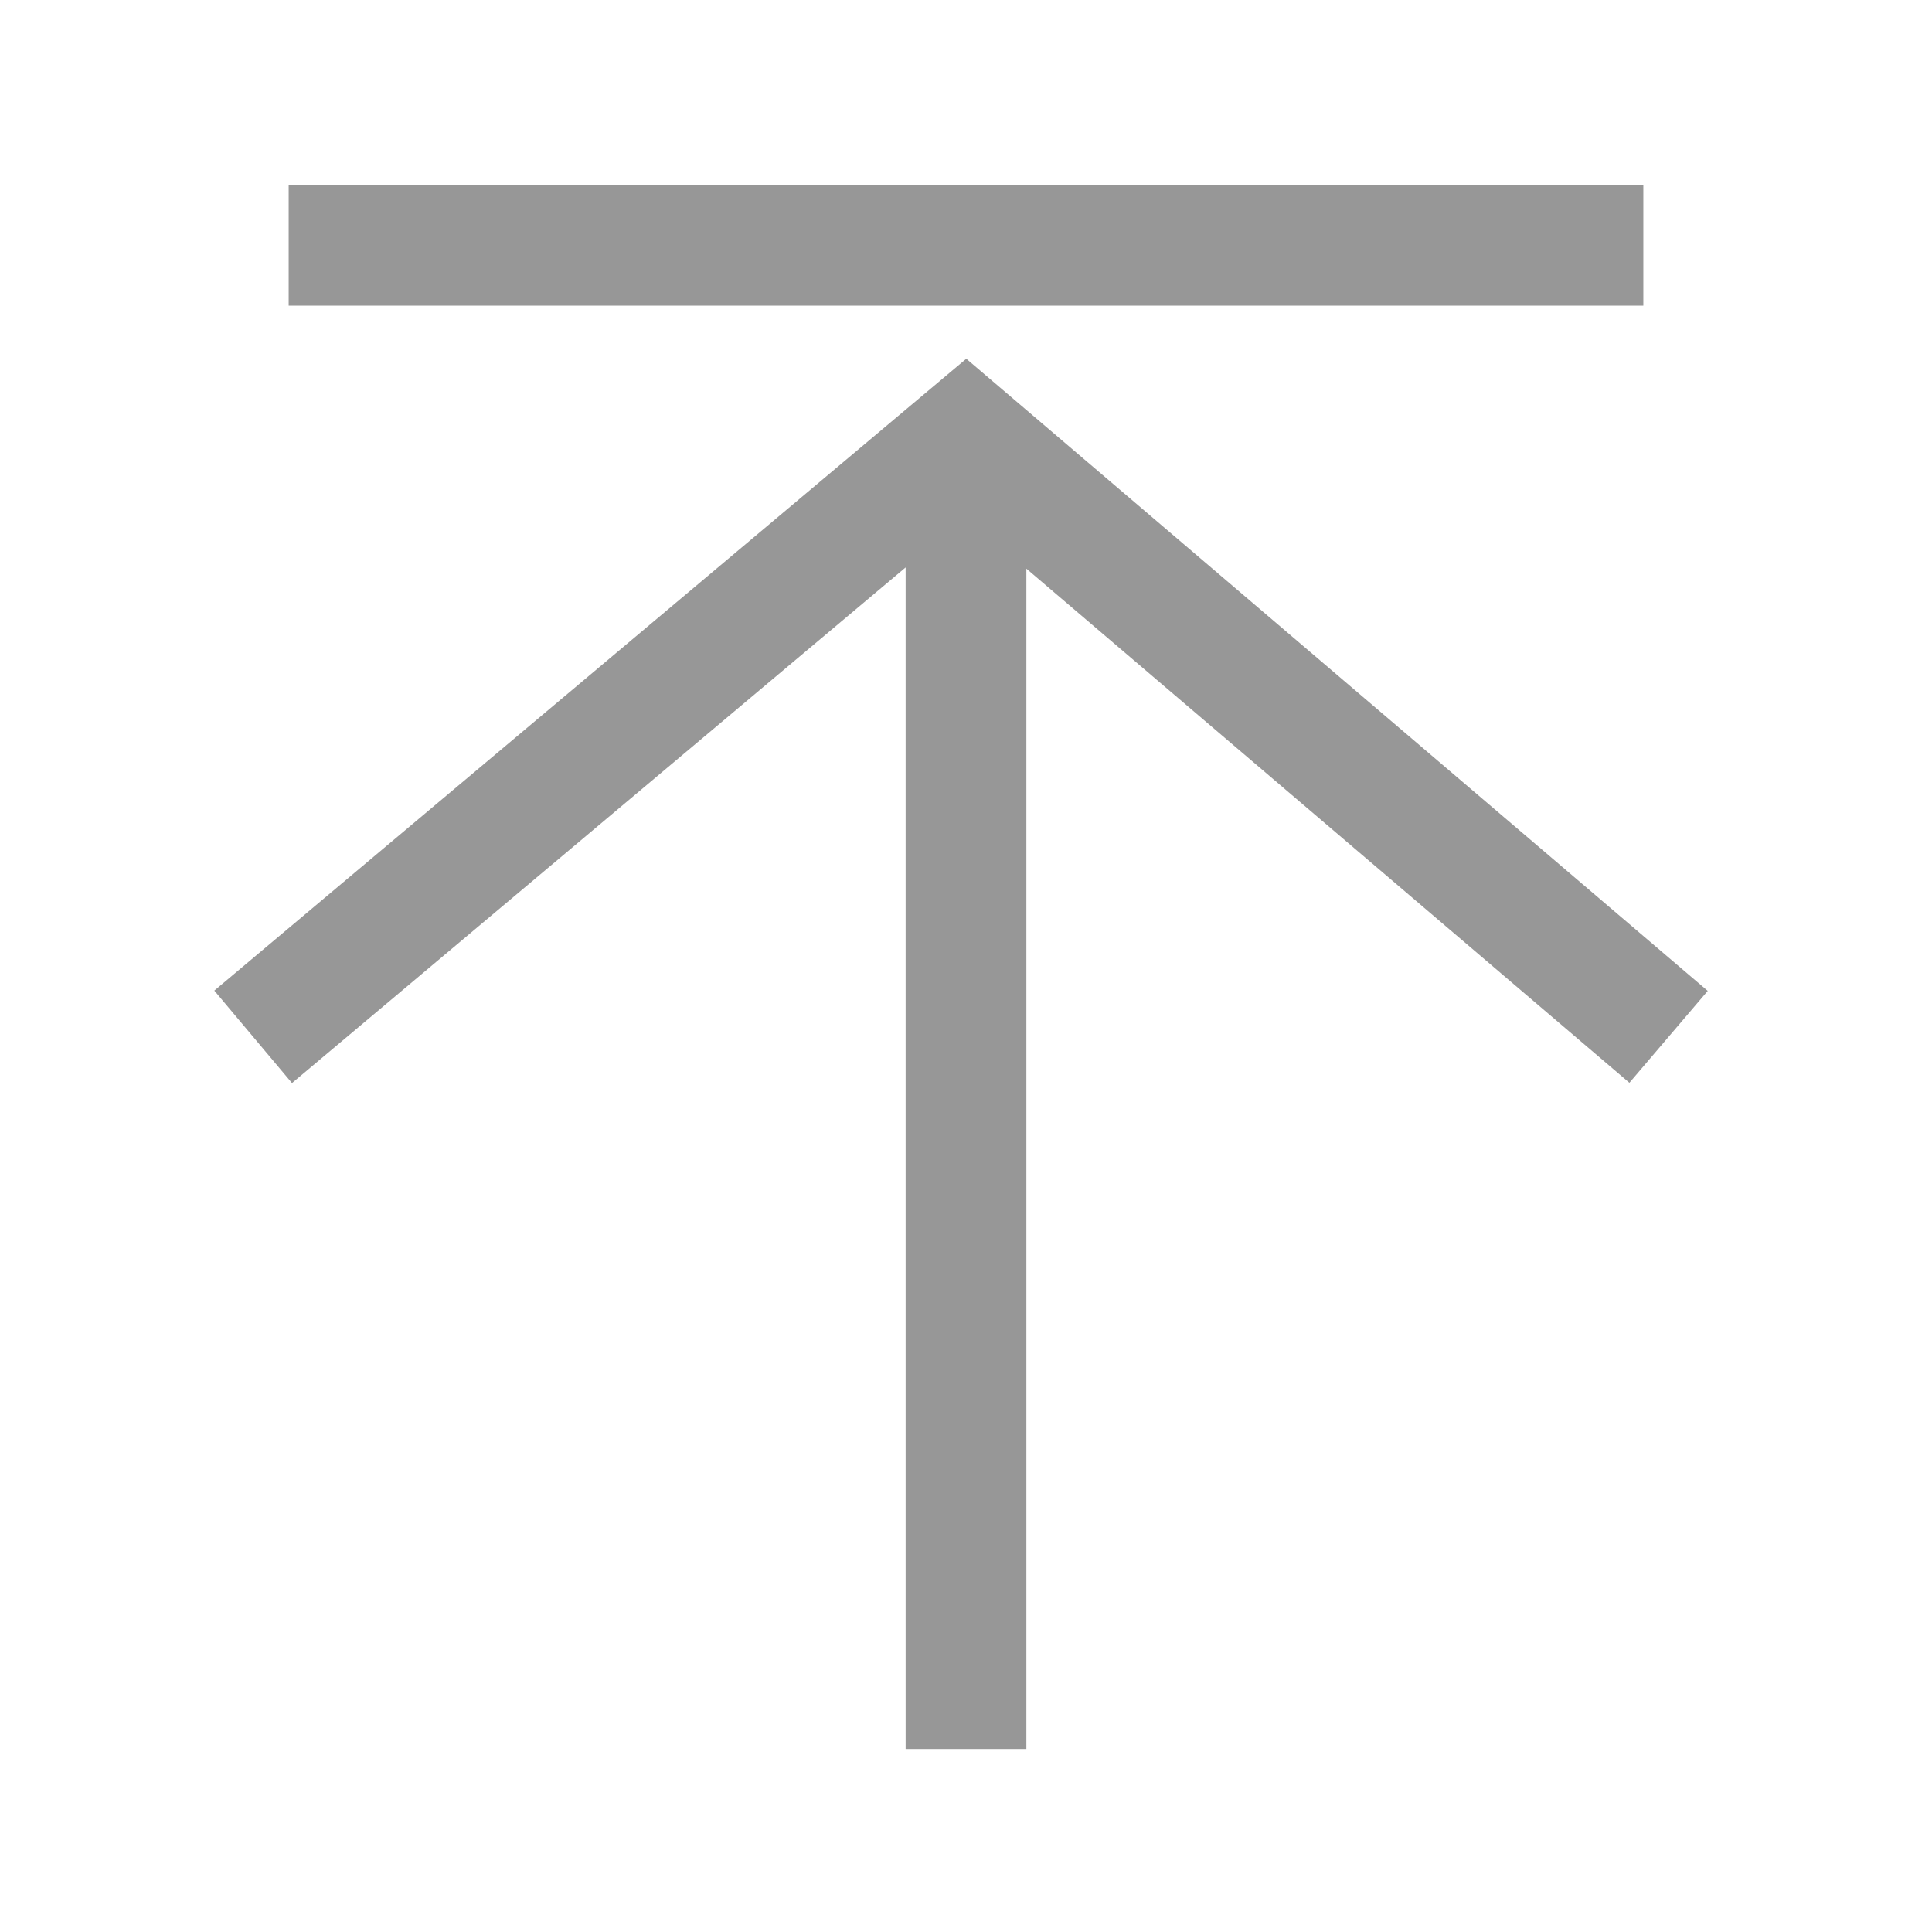
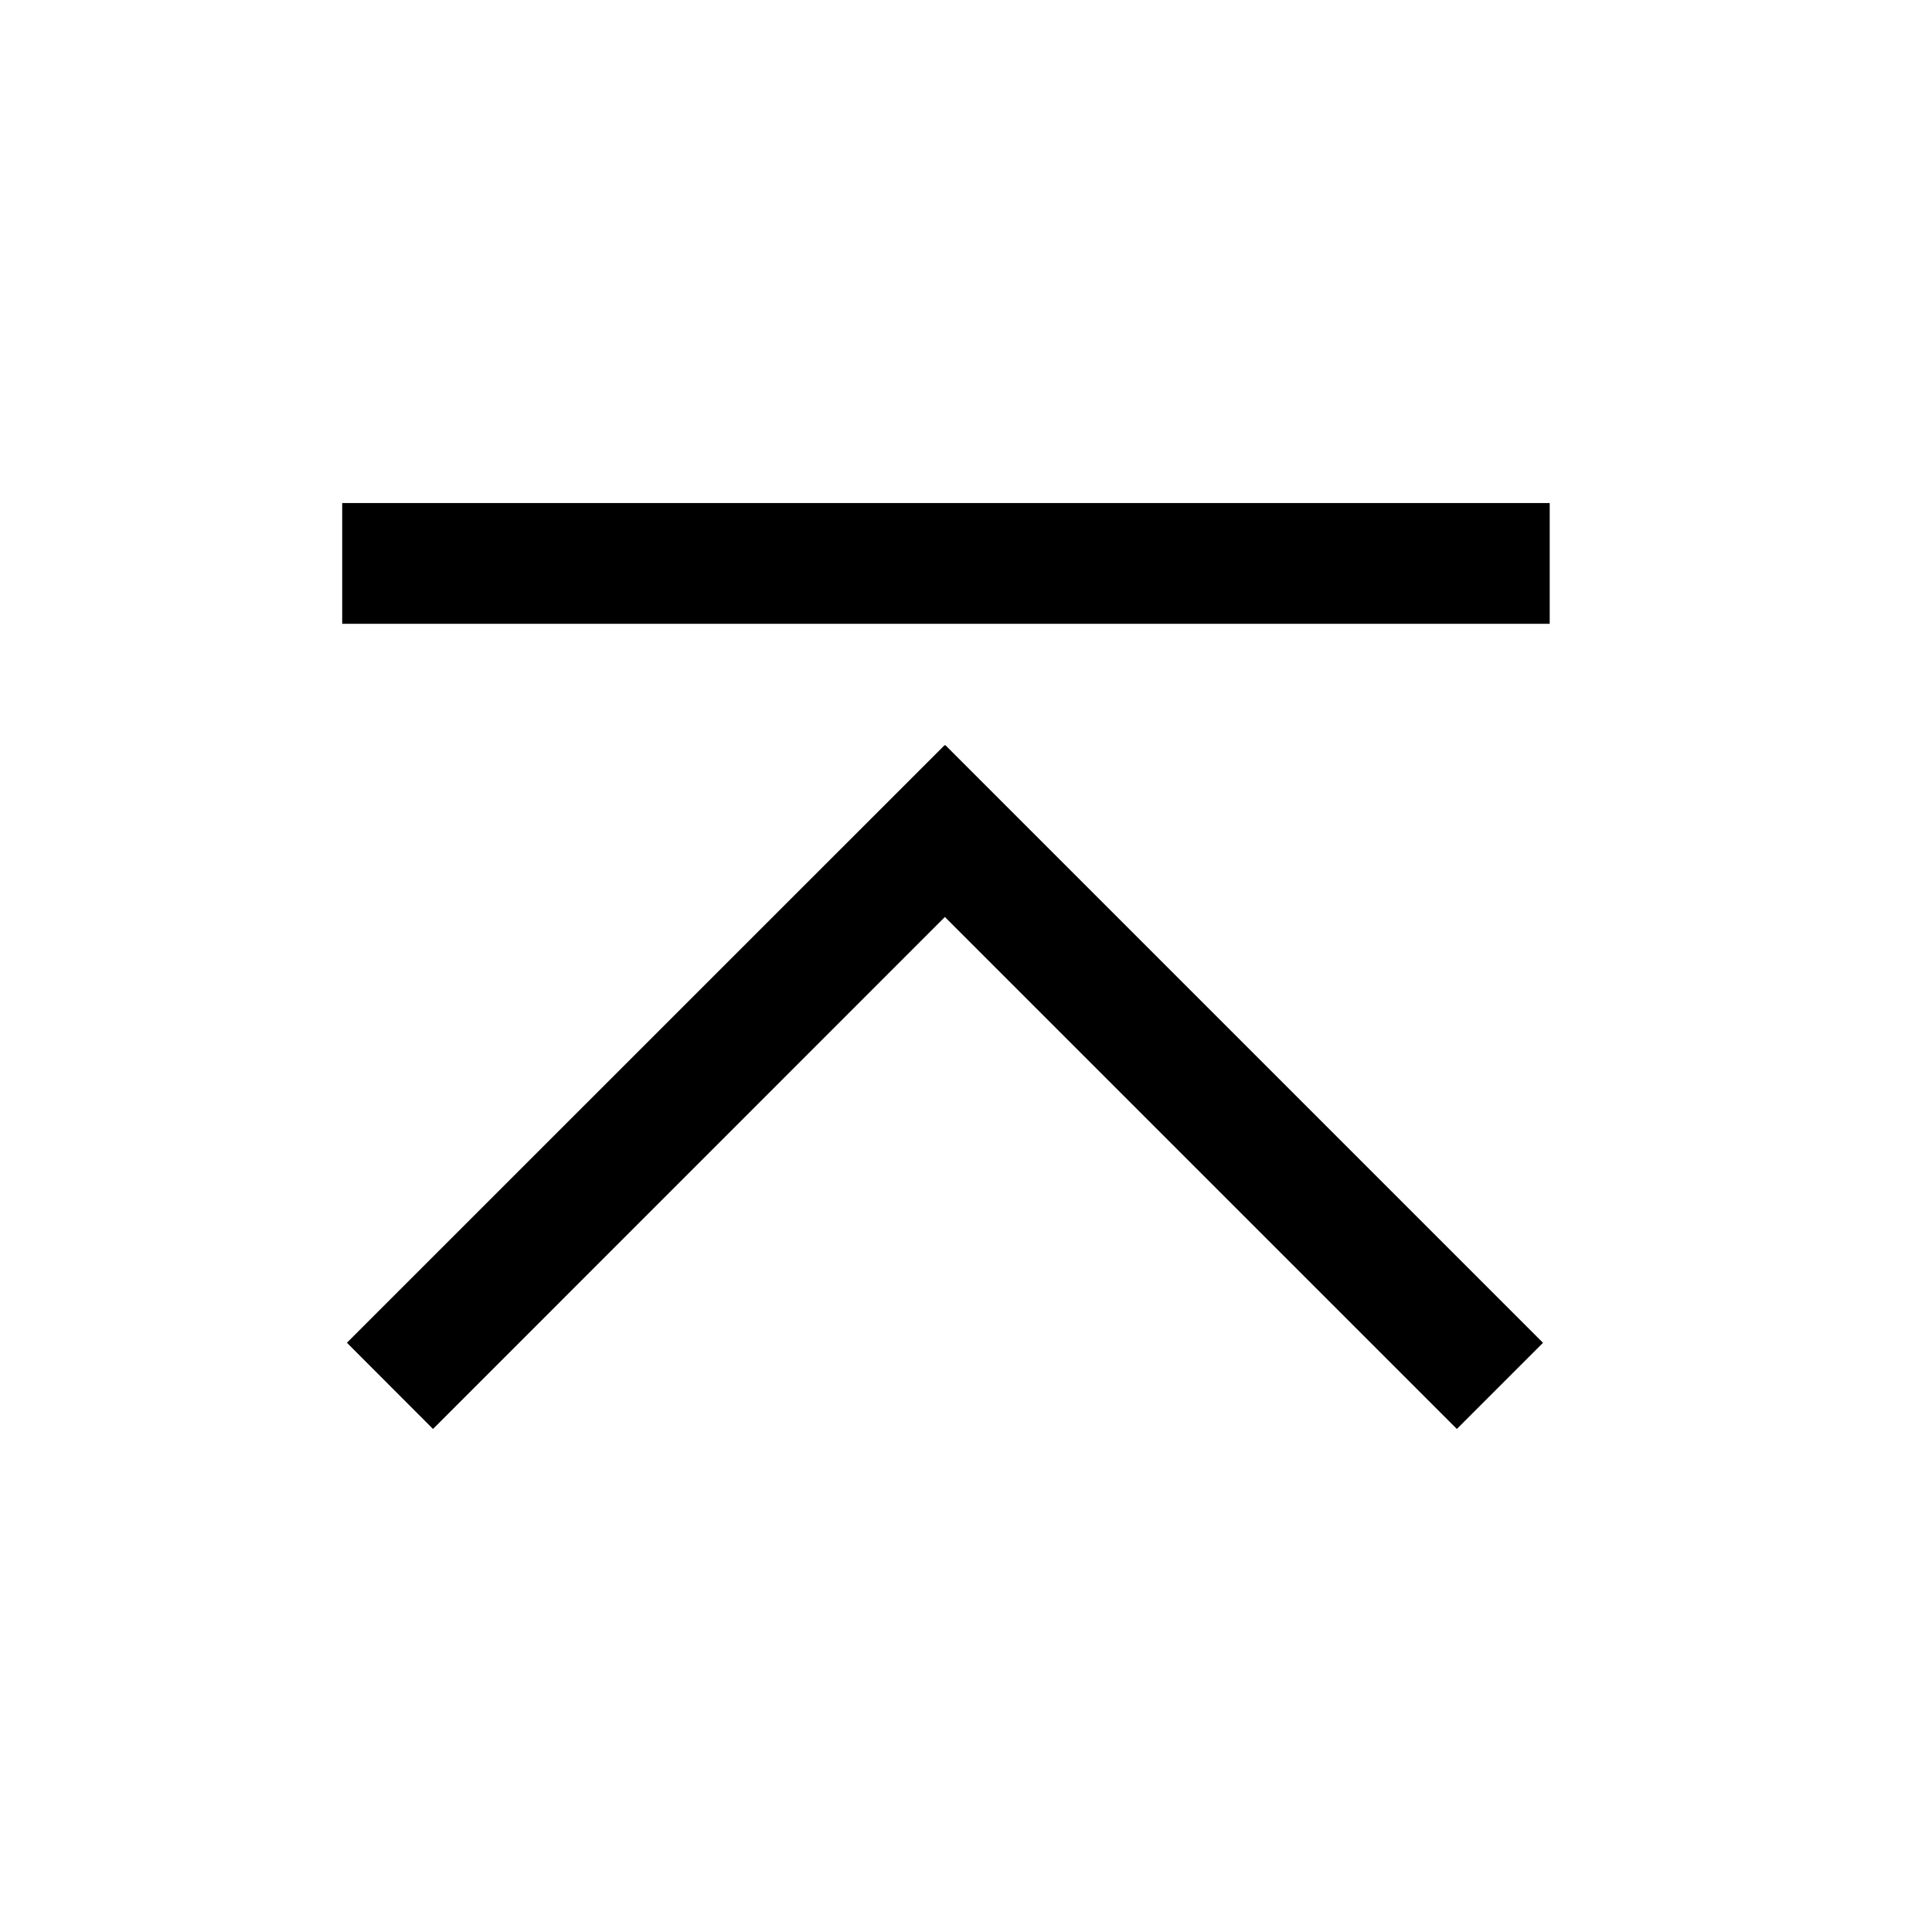
- <svg xmlns="http://www.w3.org/2000/svg" width="1024px" height="1024px" viewBox="0 0 1024 1024" version="1.1">
-   <g id="回到顶部" stroke="none" stroke-width="1" fill="none" fill-rule="evenodd">
-     <path d="M512.15,190.139 L905.136,525.192 L863.614,573.894 L544,301.396 L544,927 L480,927 L480,300.747 L154.762,574.042 L113.59,525.044 L512.15,190.139 Z M871,98 L871,162 L153,162 L153,98 L871,98 Z" id="形状结合" fill="#979797" />
-   </g>
+ <svg xmlns="http://www.w3.org/2000/svg" viewBox="0 0 1024 1024" width="30" fill="currentColor">
+   <path d="M821.376 330.624h-640v-64h640v64z m-3.52 381.056l-45.696 45.696-271.36-271.36-271.296 271.36-45.632-45.696 316.8-316.736 0.128 0.192 0.256-0.192 316.8 316.8z" />
</svg>
